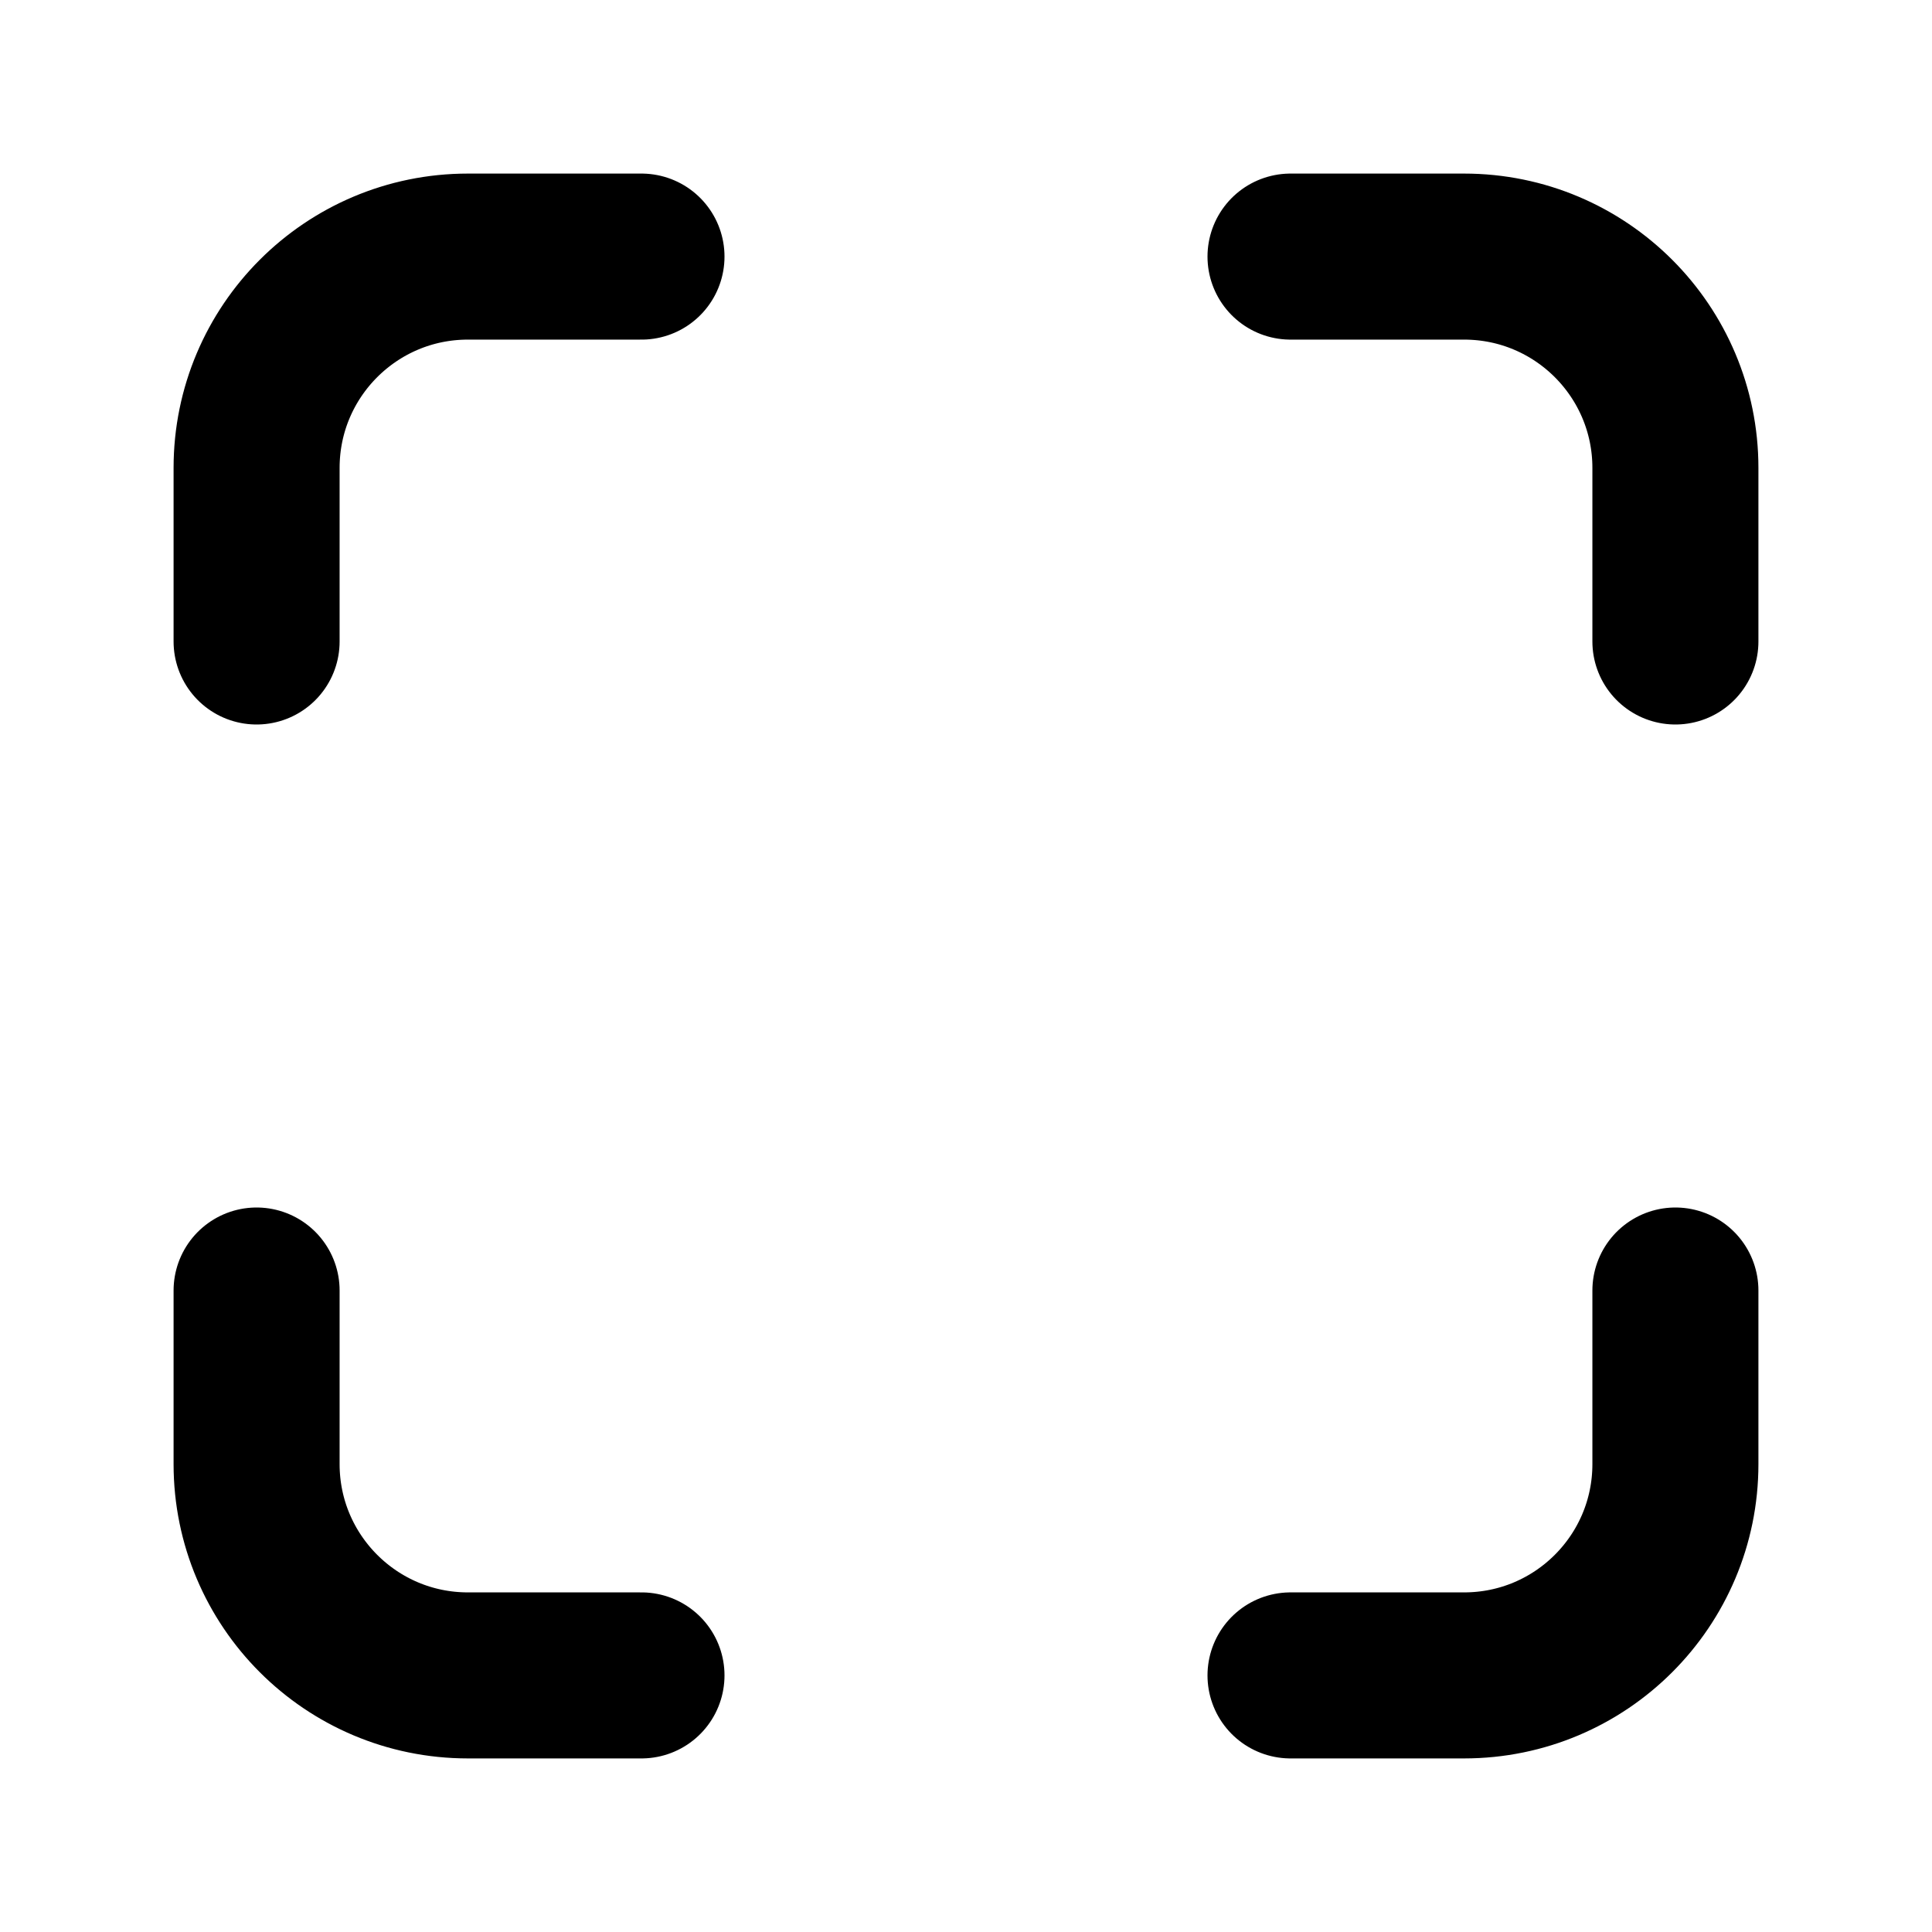
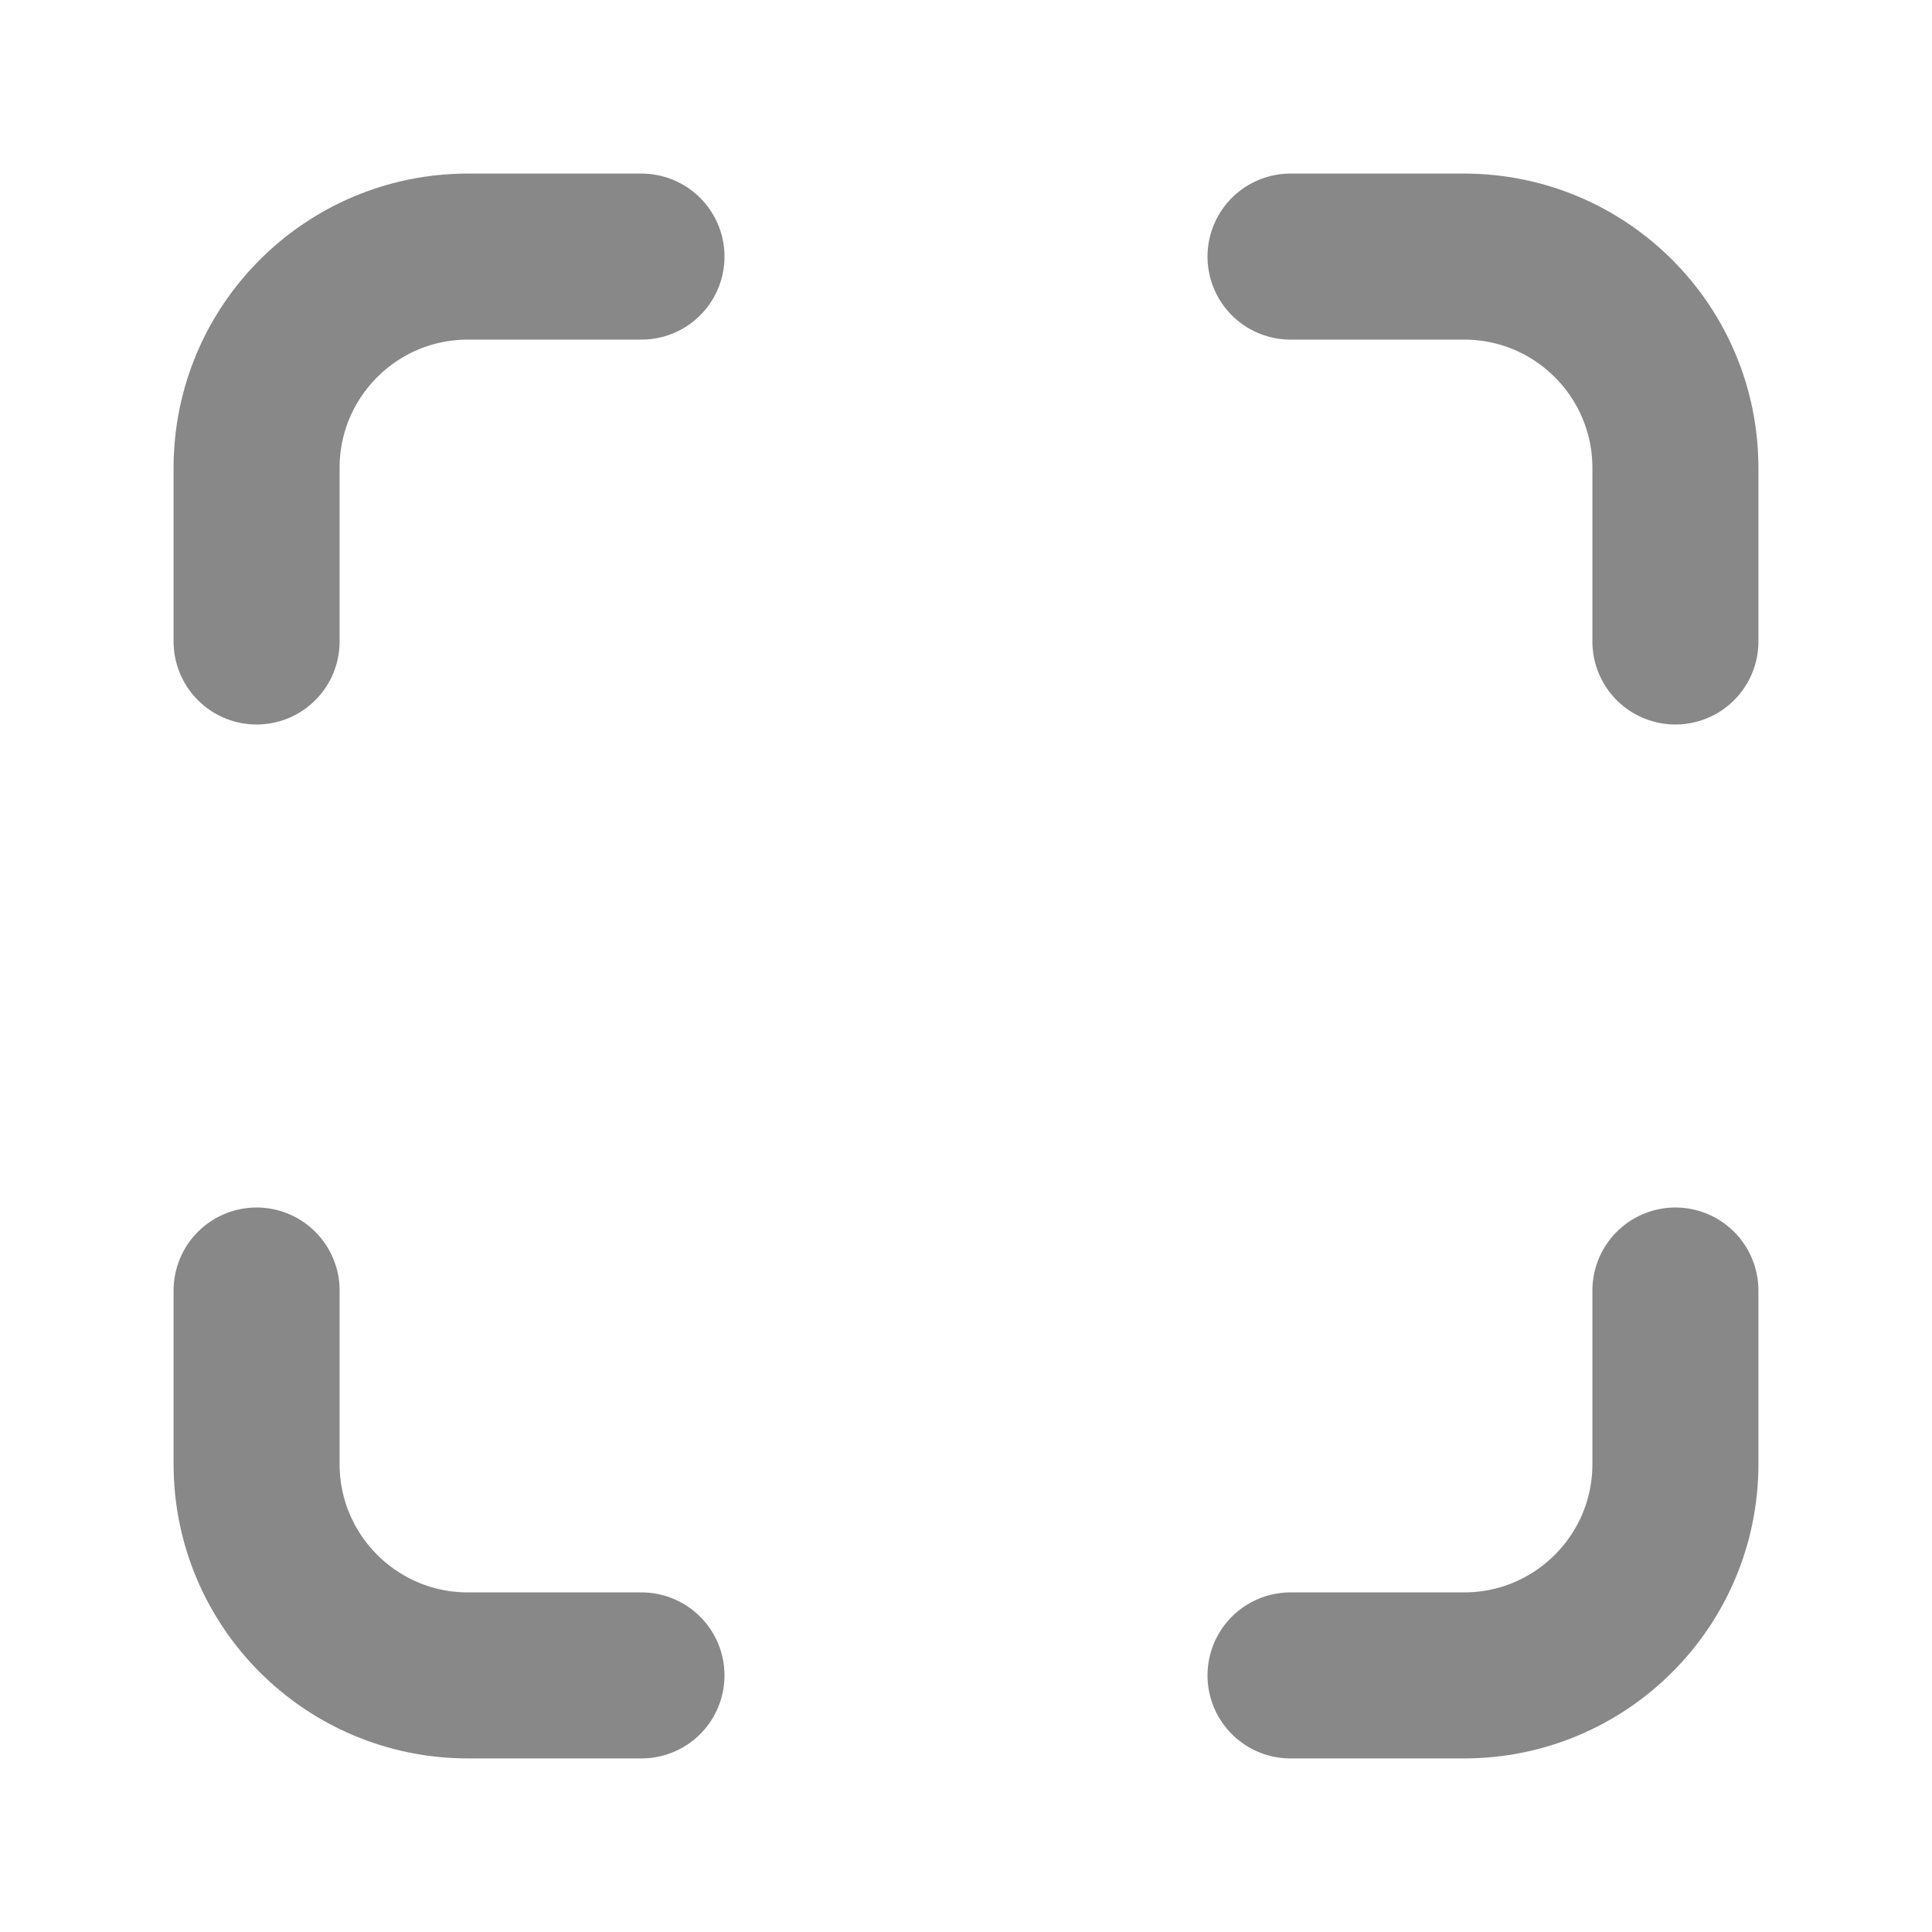
- <svg xmlns="http://www.w3.org/2000/svg" class="ionicon" viewBox="0 0 512 512">
-   <path d="M342 444h46a56 56 0 0056-56v-46M444 170v-46a56 56 0 00-56-56h-46M170 444h-46a56 56 0 01-56-56v-46M68 170v-46a56 56 0 0156-56h46" fill="none" stroke="currentColor" stroke-linecap="round" stroke-linejoin="round" stroke-width="44" />
+ <svg xmlns="http://www.w3.org/2000/svg" viewBox="0 0 512 512" fill="#888888">
+   <path d="M342 444h46a56 56 0 0056-56v-46M444 170v-46a56 56 0 00-56-56h-46M170 444h-46a56 56 0 01-56-56v-46M68 170v-46a56 56 0 0156-56h46" fill="none" stroke="#888888" stroke-linecap="round" stroke-linejoin="round" stroke-width="44" />
</svg>
